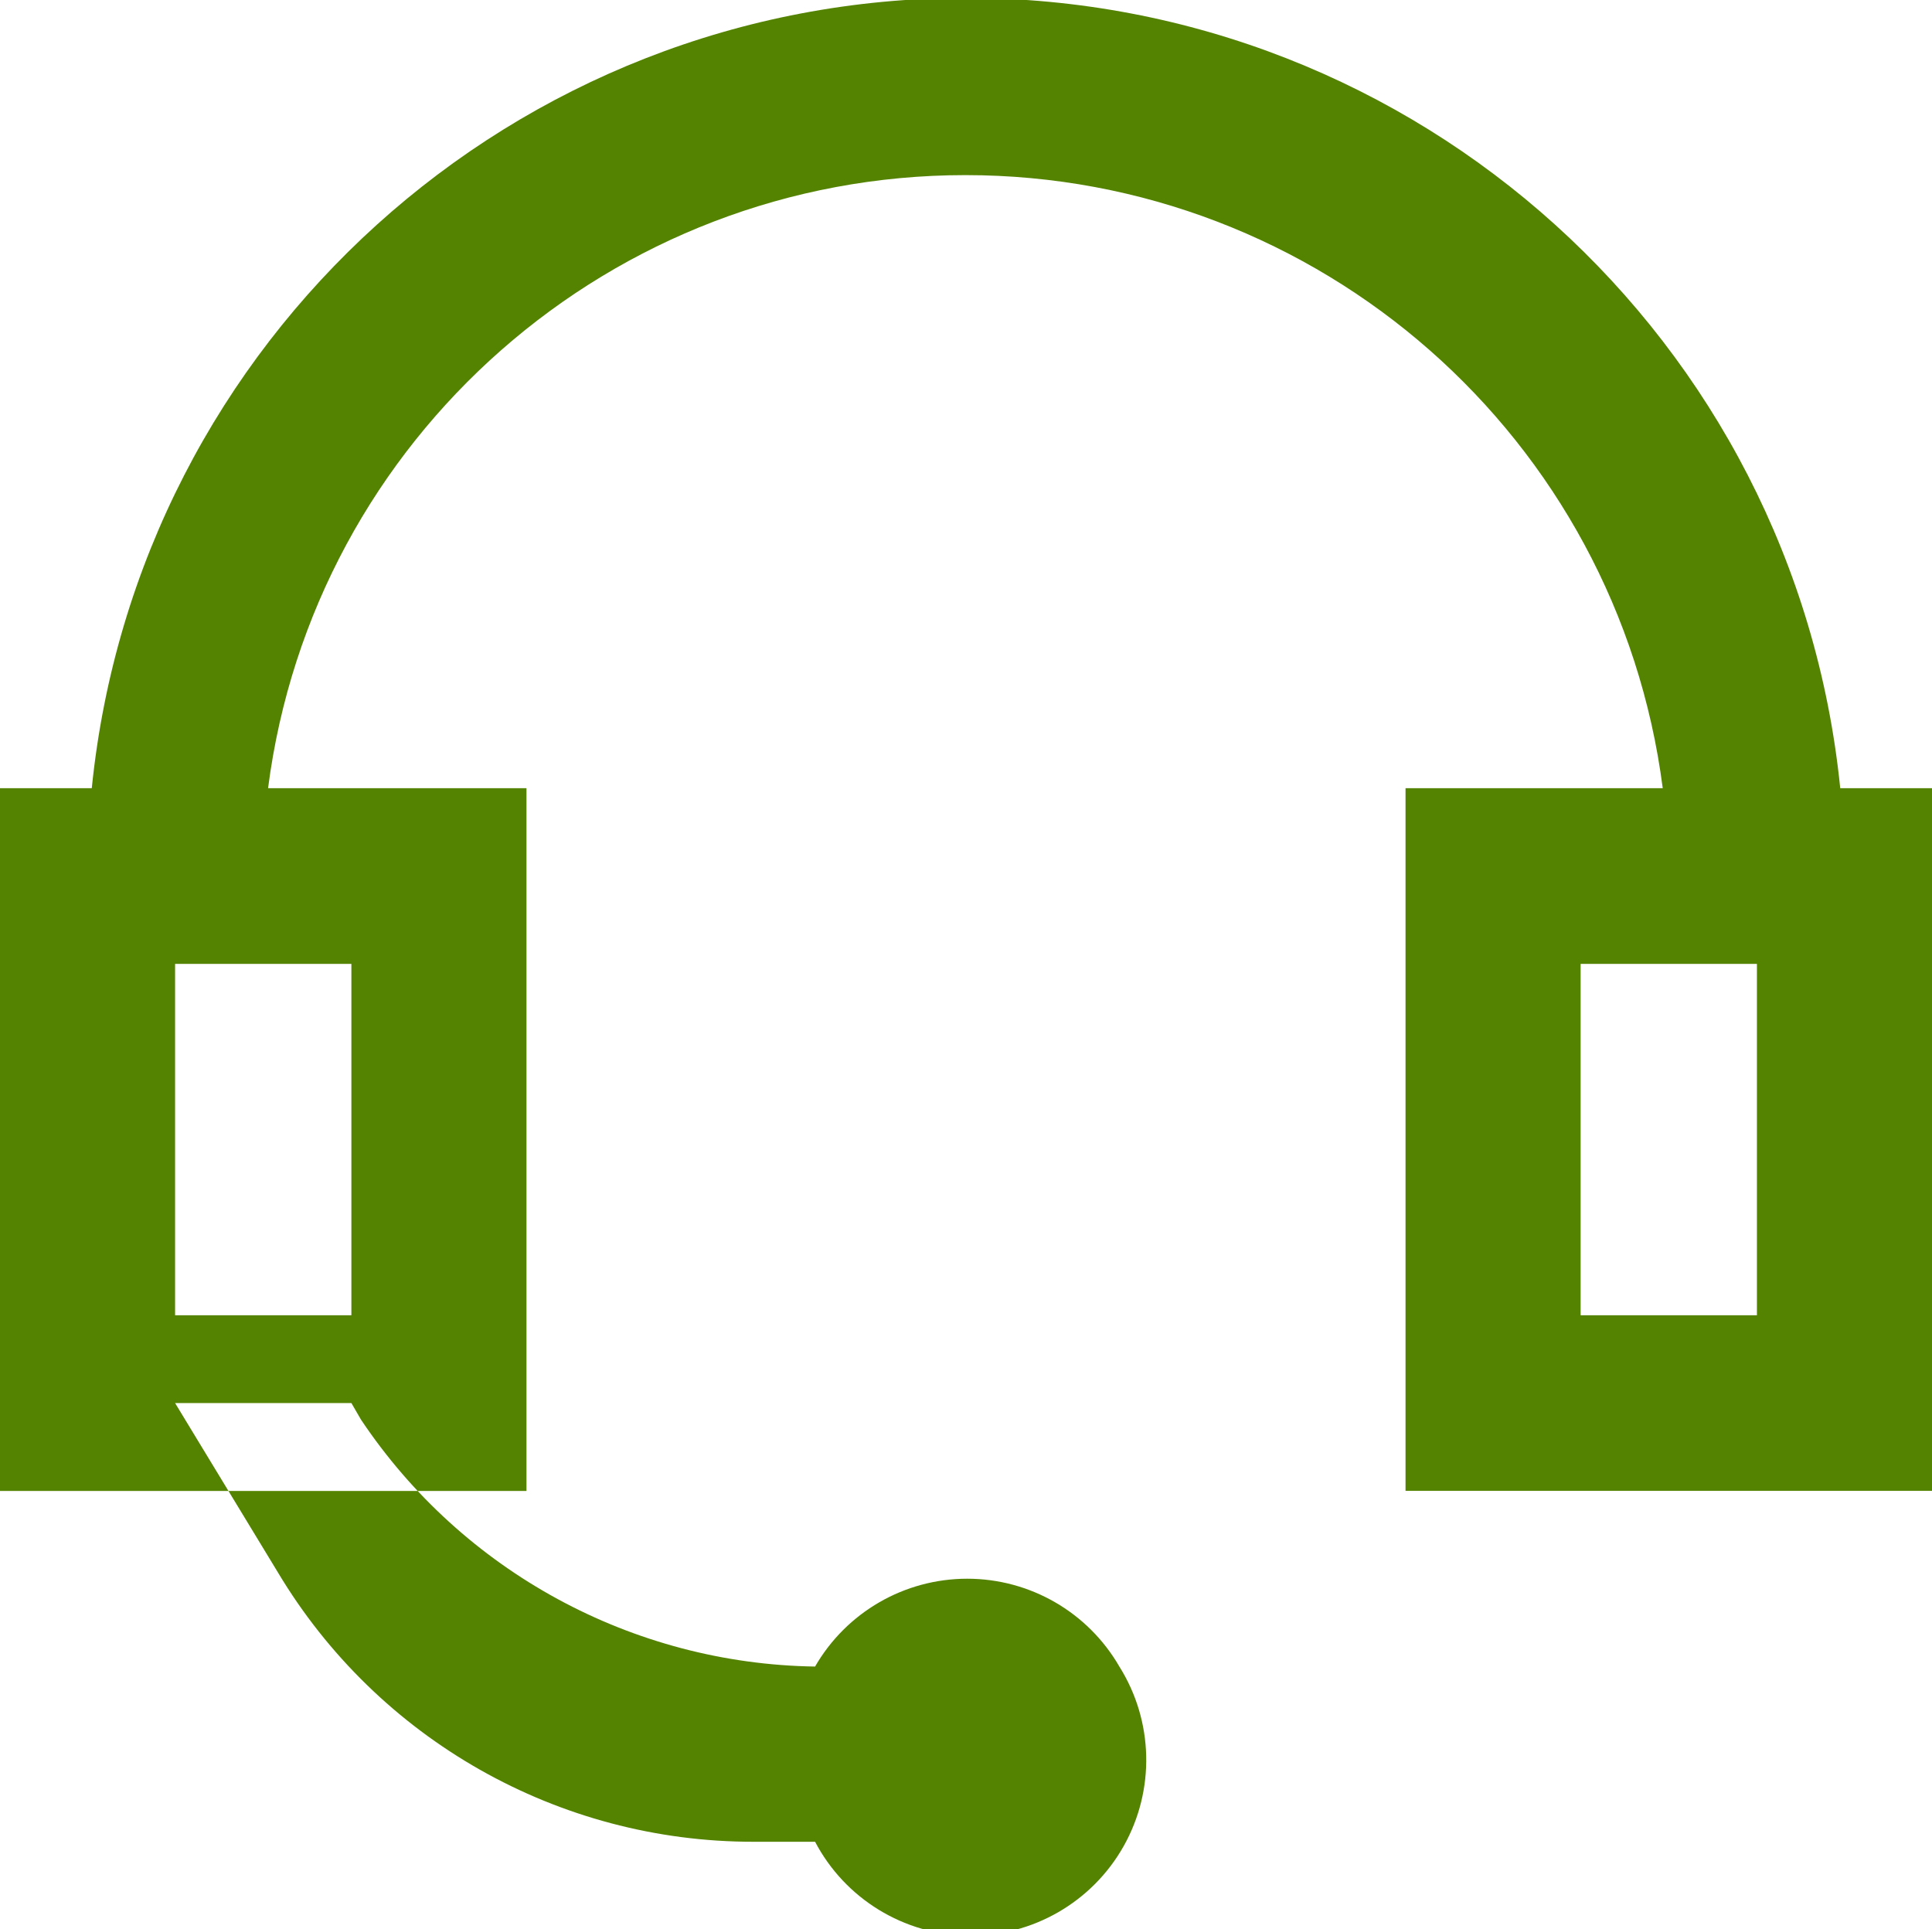
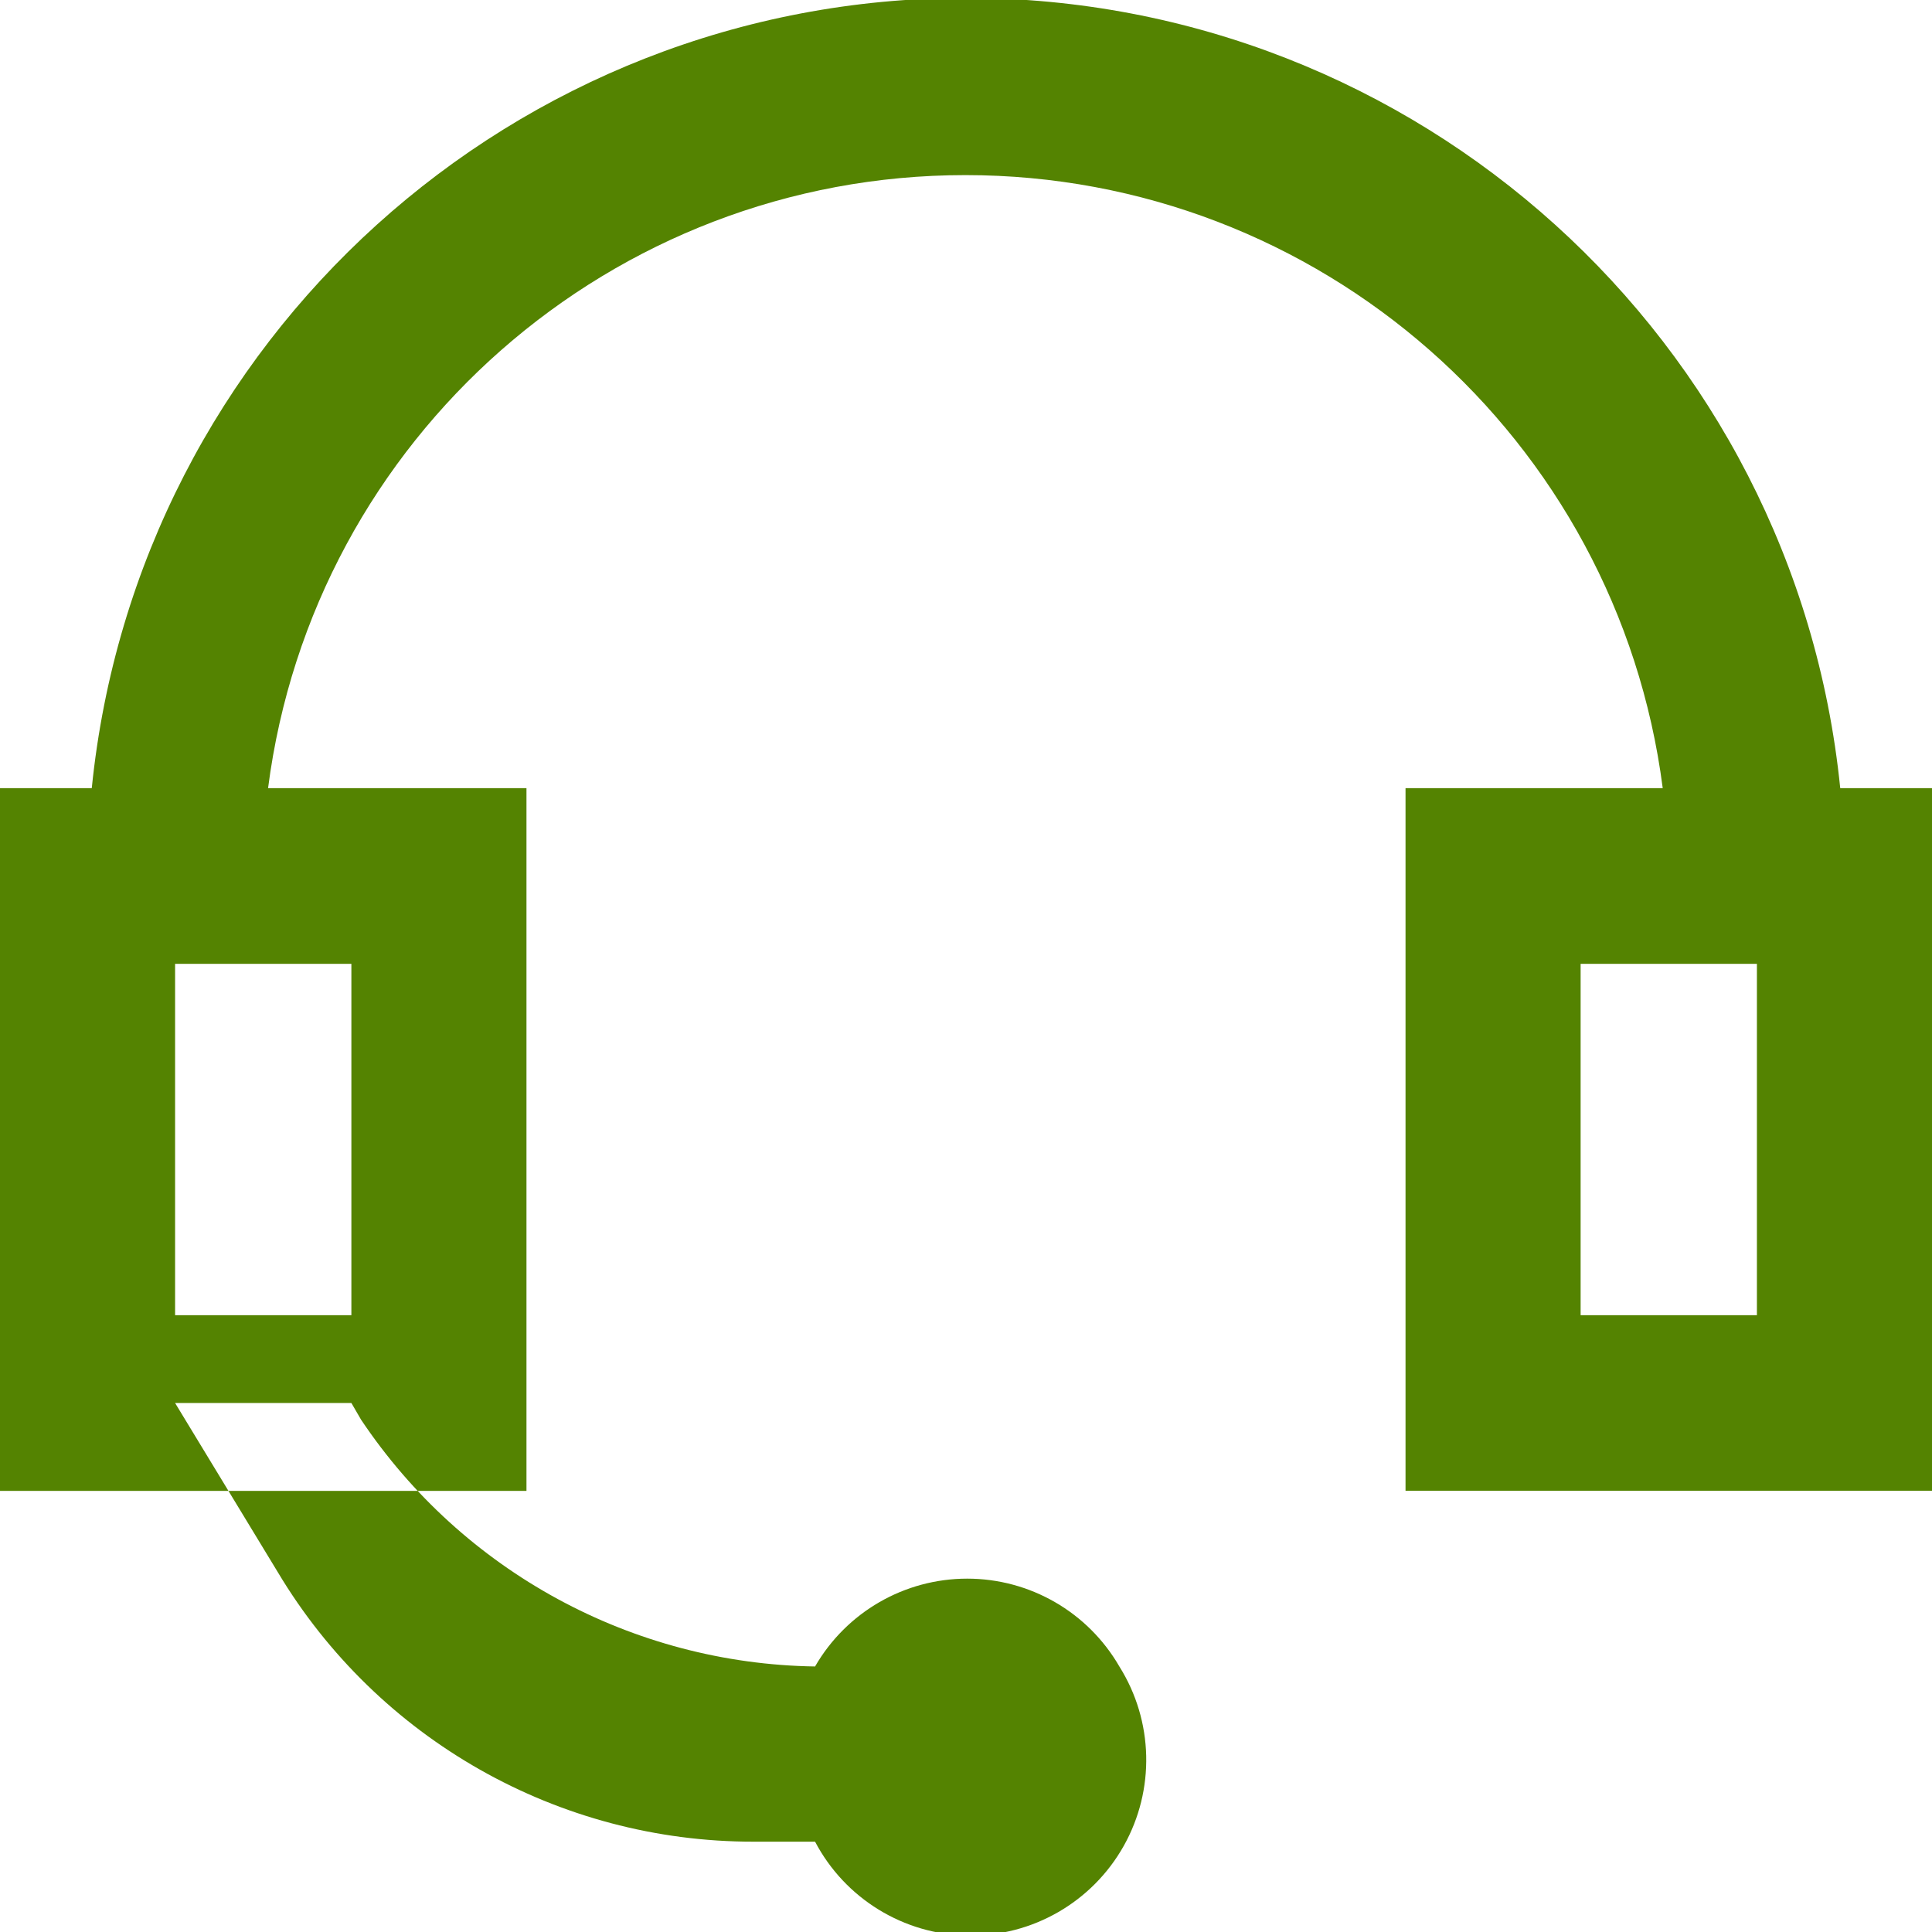
- <svg xmlns="http://www.w3.org/2000/svg" width="16" height="15.969" viewBox="0 0 16 15.969">
-   <defs>
-     <style>
+ <svg xmlns="http://www.w3.org/2000/svg" width="16" height="16" viewBox="0 0 16 16">
+   <style>
      .cls-1 {
        fill: #548301;
        fill-rule: evenodd;
      }
-     </style>
-   </defs>
-   <path id="icon_calling" class="cls-1" d="M1244.27,76.832a1.455,1.455,0,0,0-2.52,0,4.607,4.607,0,0,1-3.76-2.044l-0.08-.138h-1.46l0.85,1.4a4.586,4.586,0,0,0,3.94,2.233h0.51A1.455,1.455,0,1,0,1244.27,76.832Zm5.97-7.274a7.277,7.277,0,0,0-14.48,0H1235v5.82h4.36v-5.82h-2.14a5.823,5.823,0,0,1,11.55,0h-2.13v5.819H1251V69.558h-0.76Zm-12.33,1.455v2.91h-1.46v-2.91h1.46Zm11.64,2.91h-1.46v-2.91h1.46v2.91Z" transform="translate(-1235 -63.031)" />
+ </style>
+   <path class="cls-1" d="M1244.27,76.832a1.455,1.455,0,0,0-2.52,0,4.607,4.607,0,0,1-3.76-2.044l-0.08-.138h-1.46l0.85,1.4a4.586,4.586,0,0,0,3.94,2.233h0.51A1.455,1.455,0,1,0,1244.27,76.832Zm5.97-7.274a7.277,7.277,0,0,0-14.48,0H1235v5.82h4.36v-5.82h-2.14a5.823,5.823,0,0,1,11.55,0h-2.13v5.819H1251V69.558h-0.76Zm-12.33,1.455v2.91h-1.46v-2.91h1.46Zm11.64,2.91h-1.46v-2.91h1.46v2.91Z" transform="translate(-1235 -63.031)" />
</svg>
